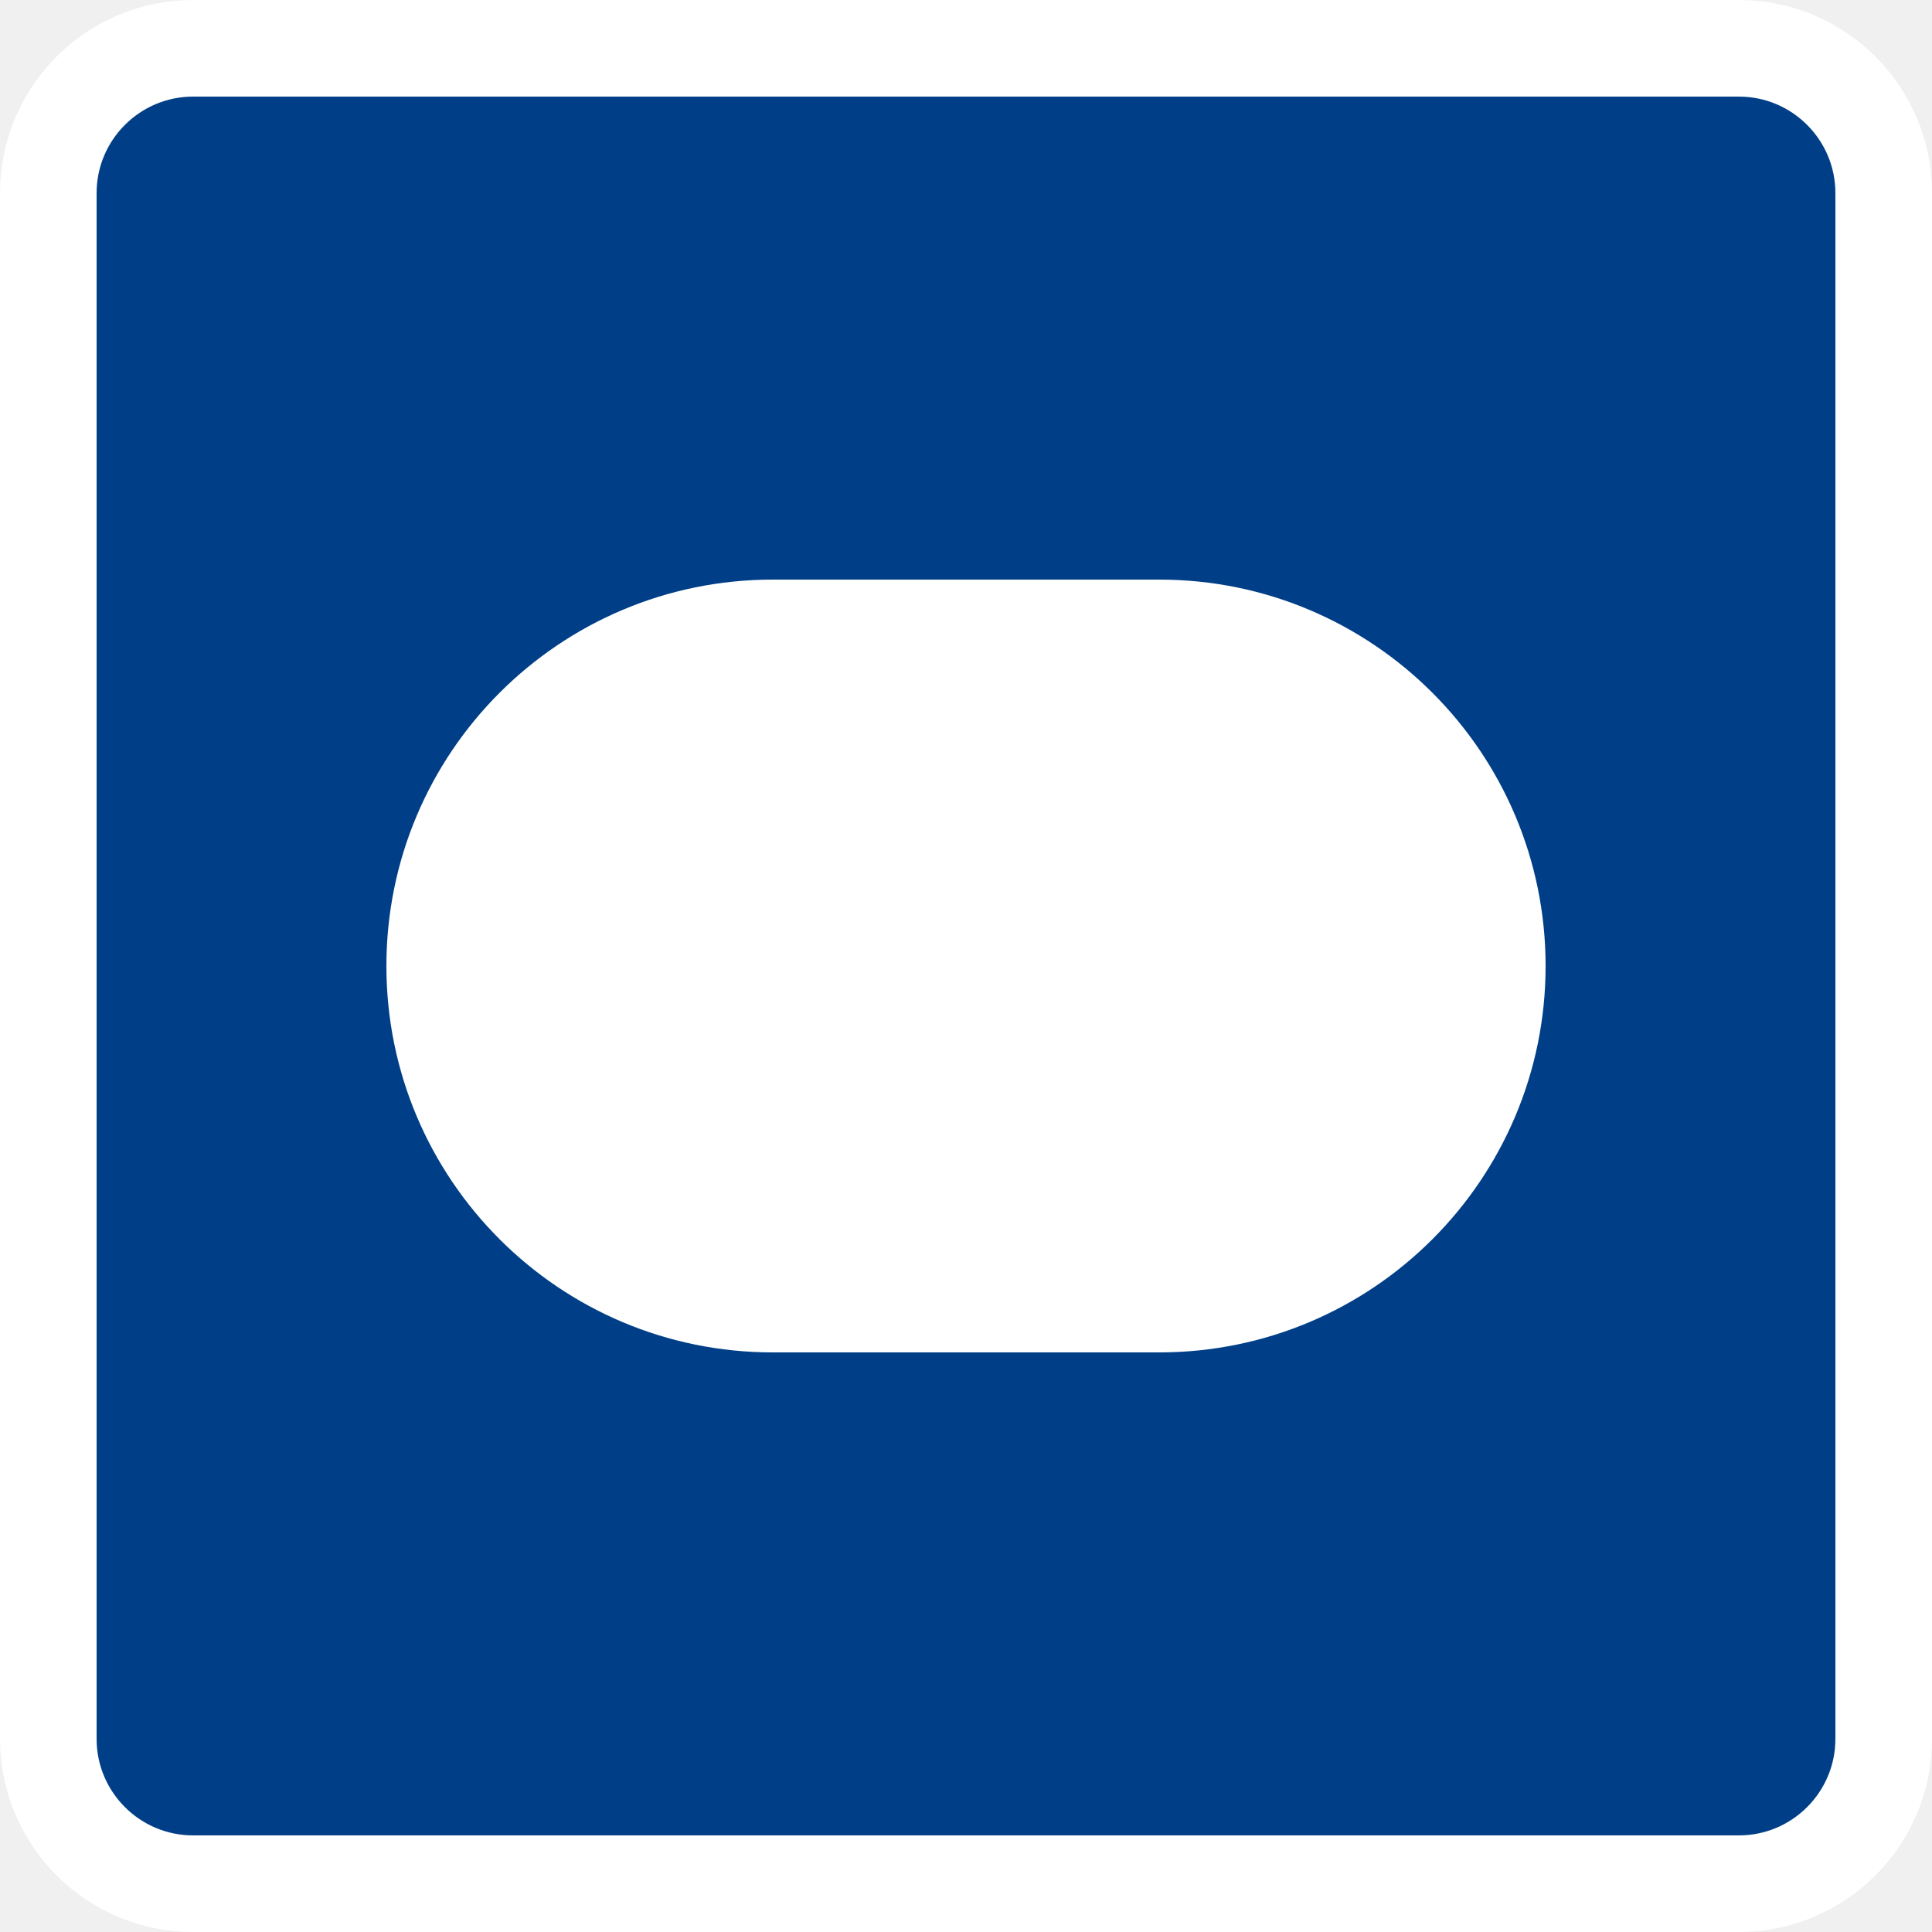
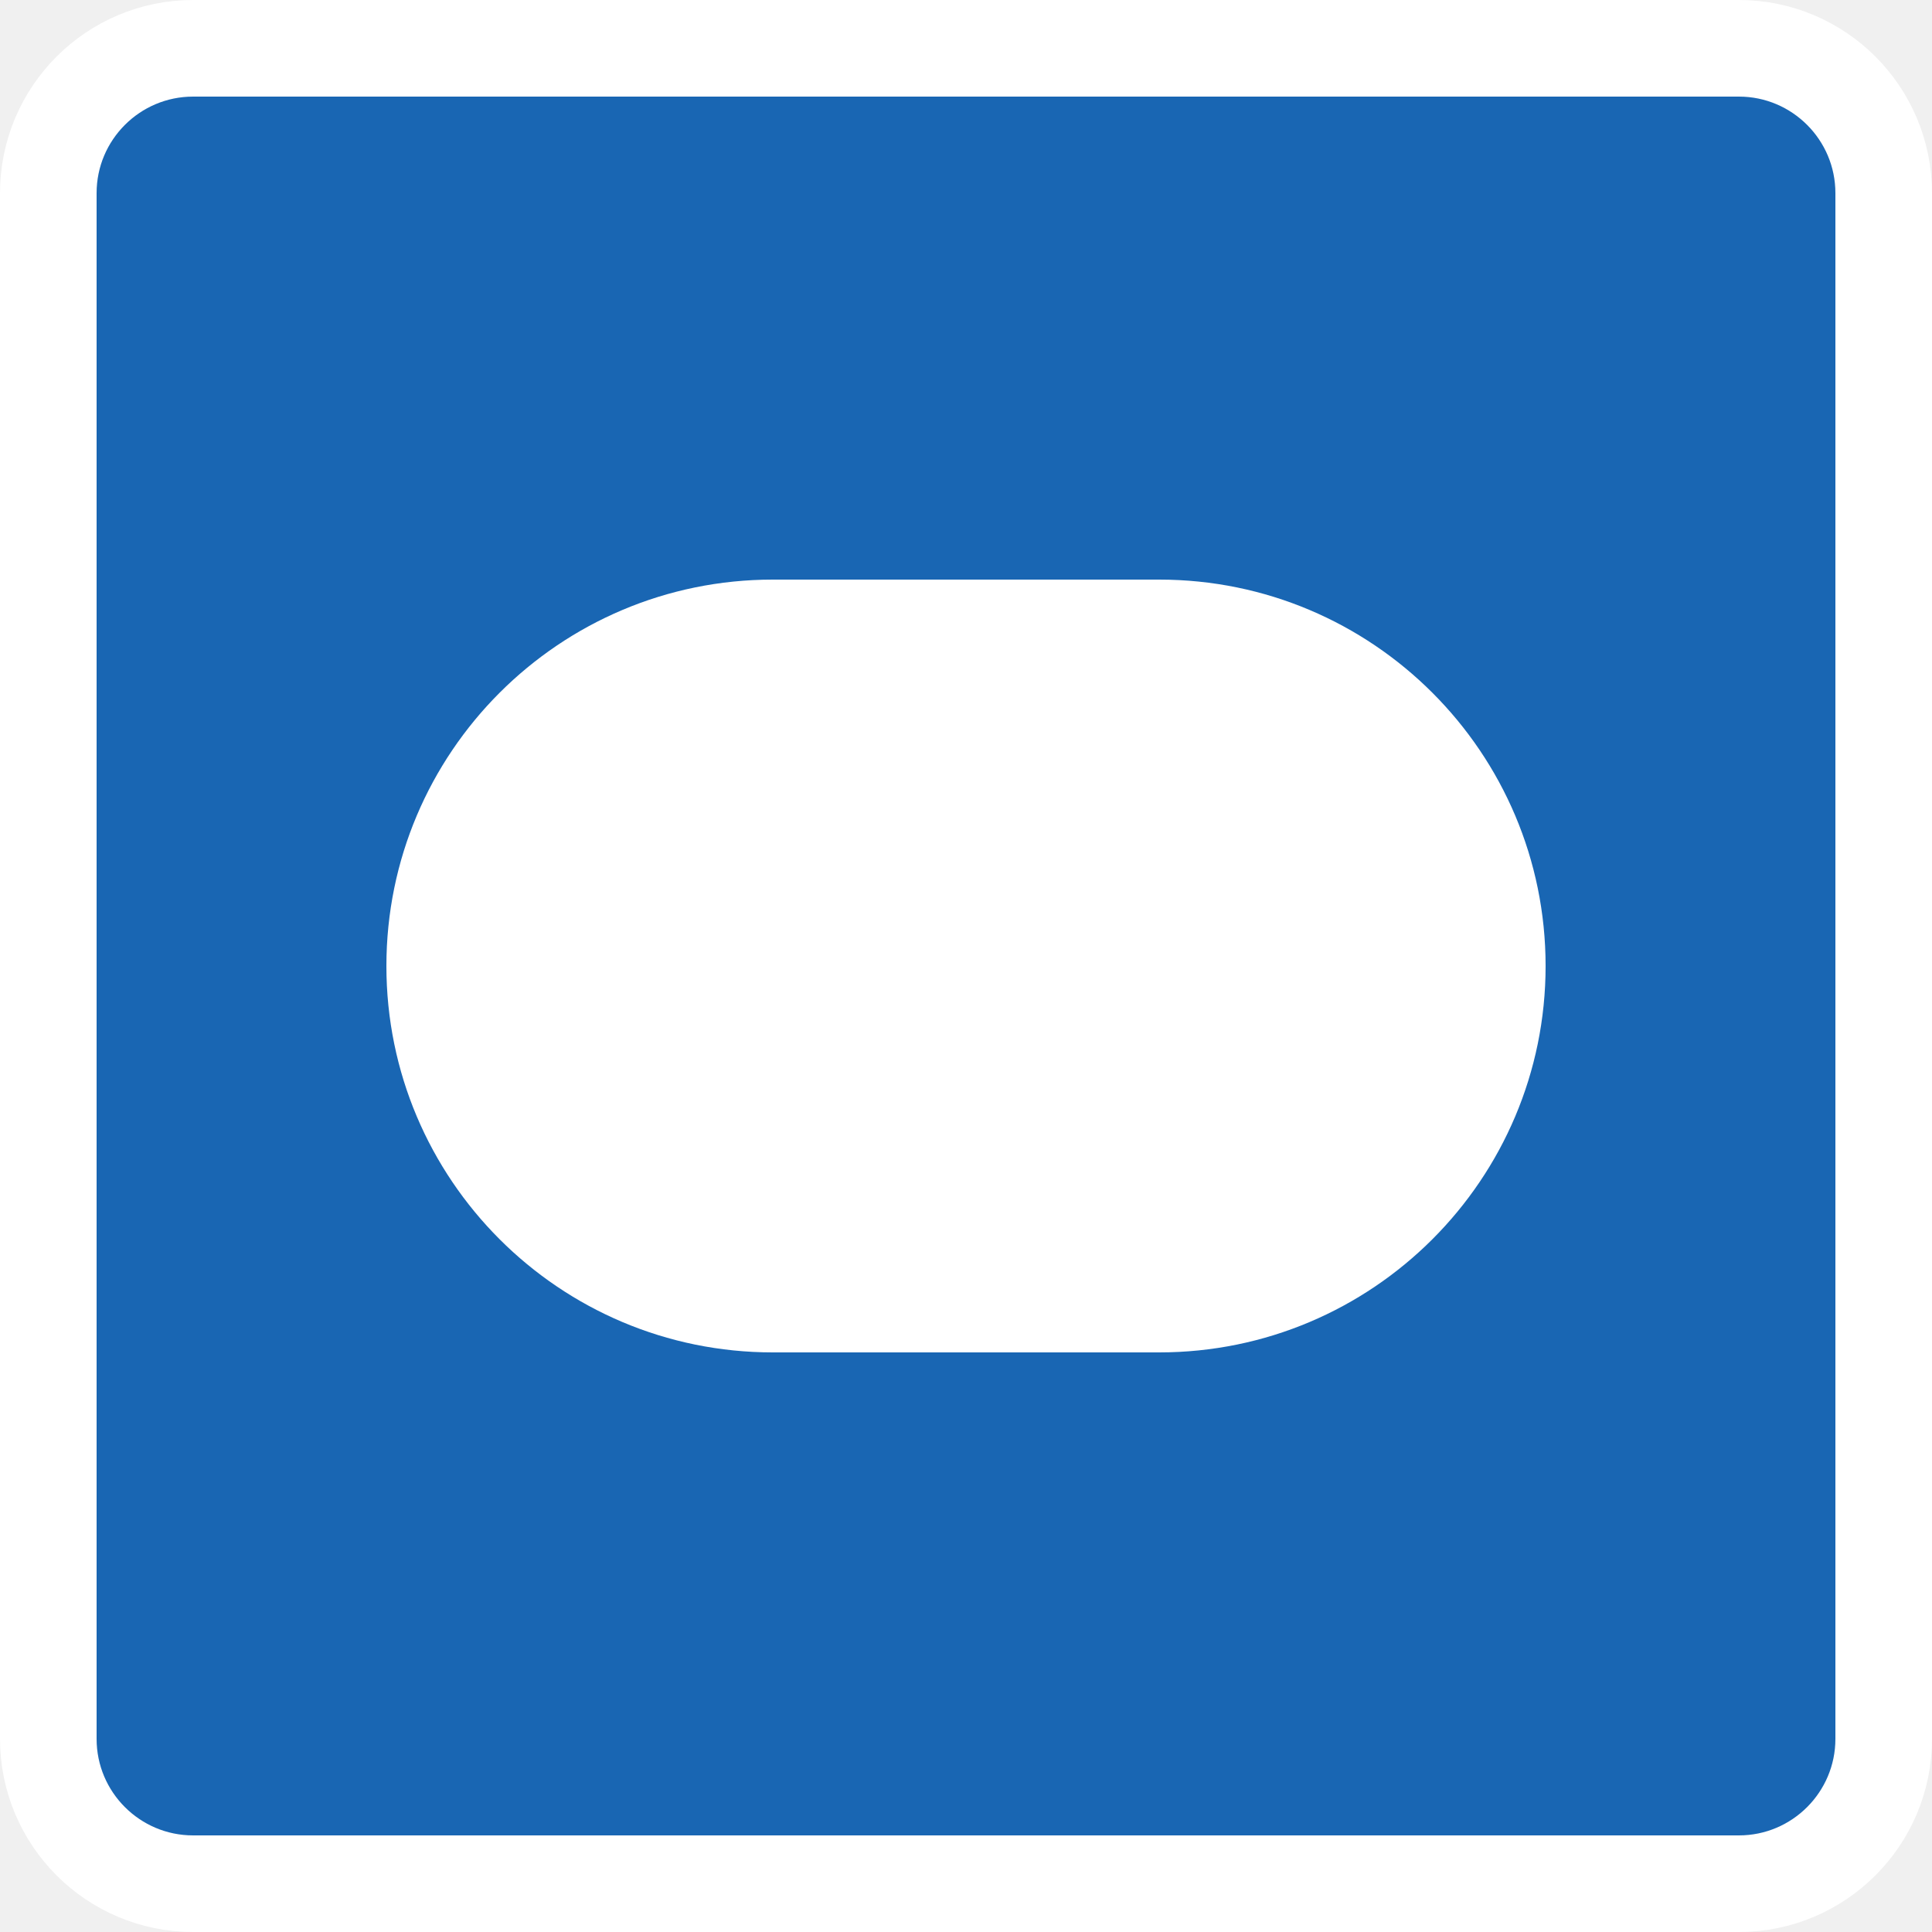
<svg xmlns="http://www.w3.org/2000/svg" xml:space="preserve" overflow="visible" height="20" width="20">
-   <rect style="fill:#003f87;fill-rule:evenodd;stroke:#fff;stroke-linecap:round;stroke-linejoin:bevel" width="19" height="19" x=".5" y=".5" rx="1.5" ry="1.5" />
+   <rect style="fill:#1966b3;fill-rule:evenodd;stroke:#fff;stroke-linecap:round;stroke-linejoin:bevel" width="19" height="19" x=".5" y=".5" rx="1.5" ry="1.5" />
  <path style="fill:#fff;fill-rule:evenodd;stroke-linecap:round;stroke-linejoin:bevel" d="M 8,14 C 5.791,14 4,12.209 4,10 4,7.791 5.791,6 8,6 h 4 c 2.209,0 4,1.791 4,4 0,2.209 -1.791,4 -4,4 z" />
</svg>
